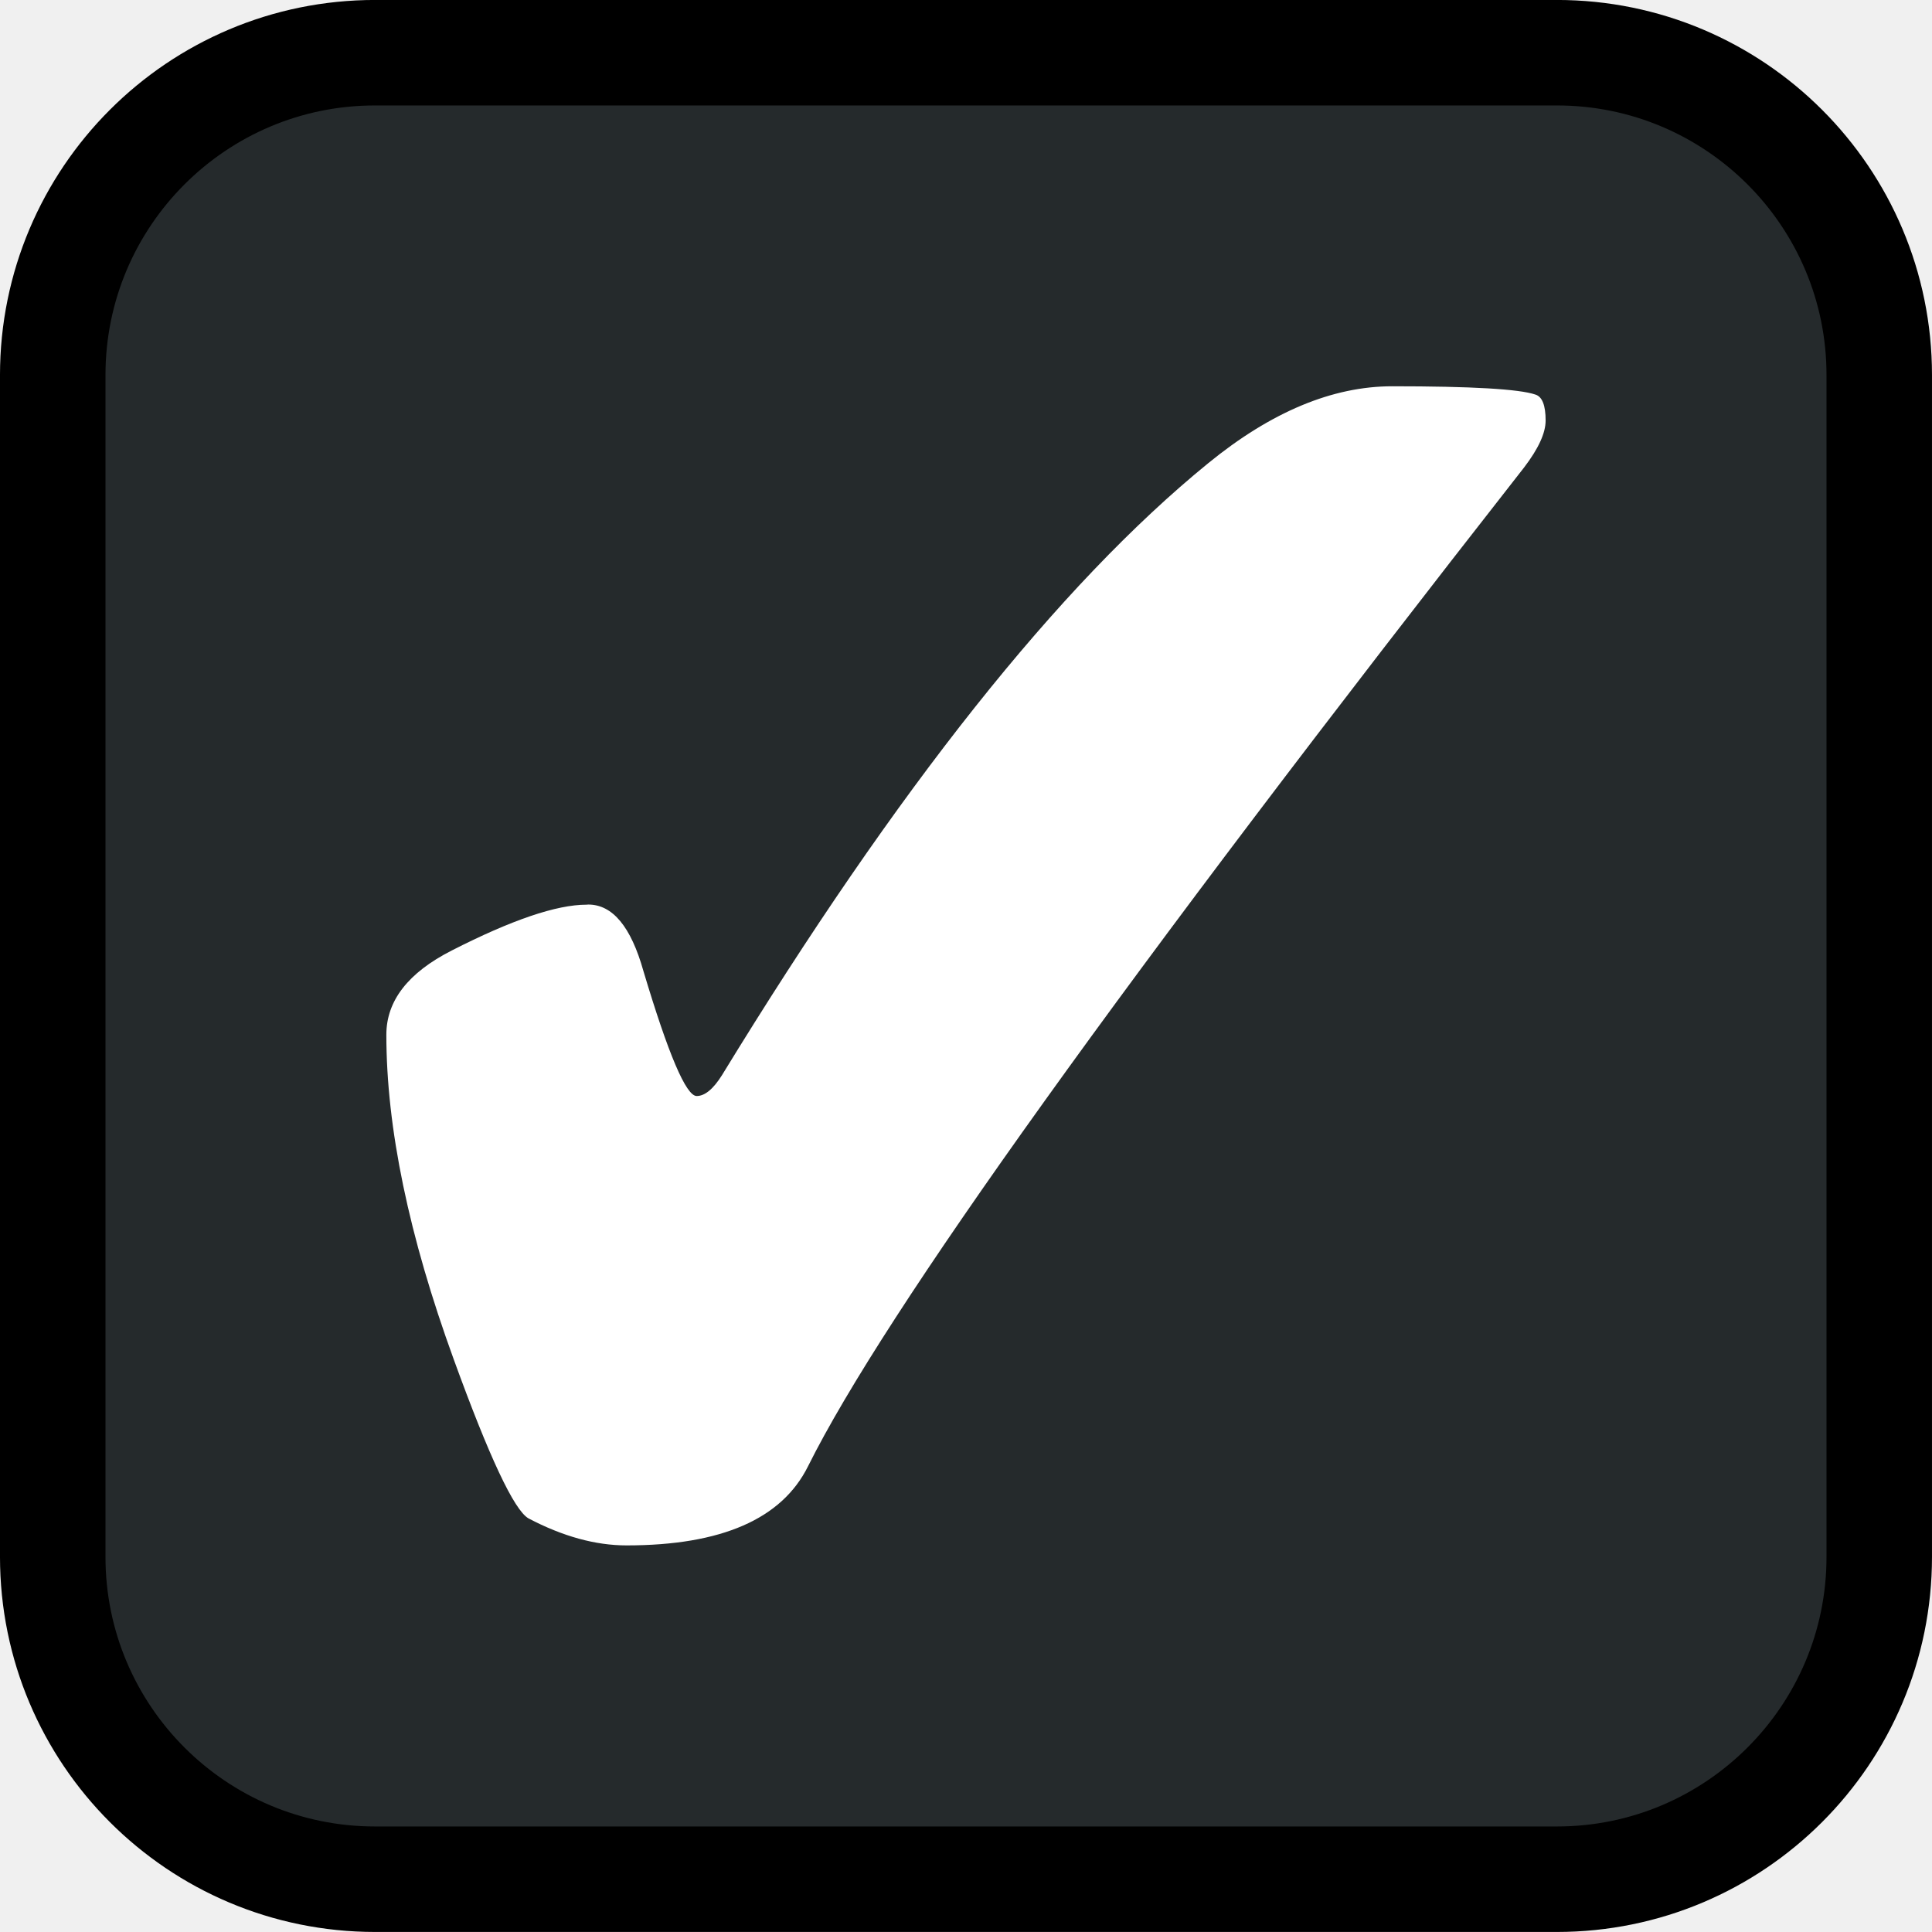
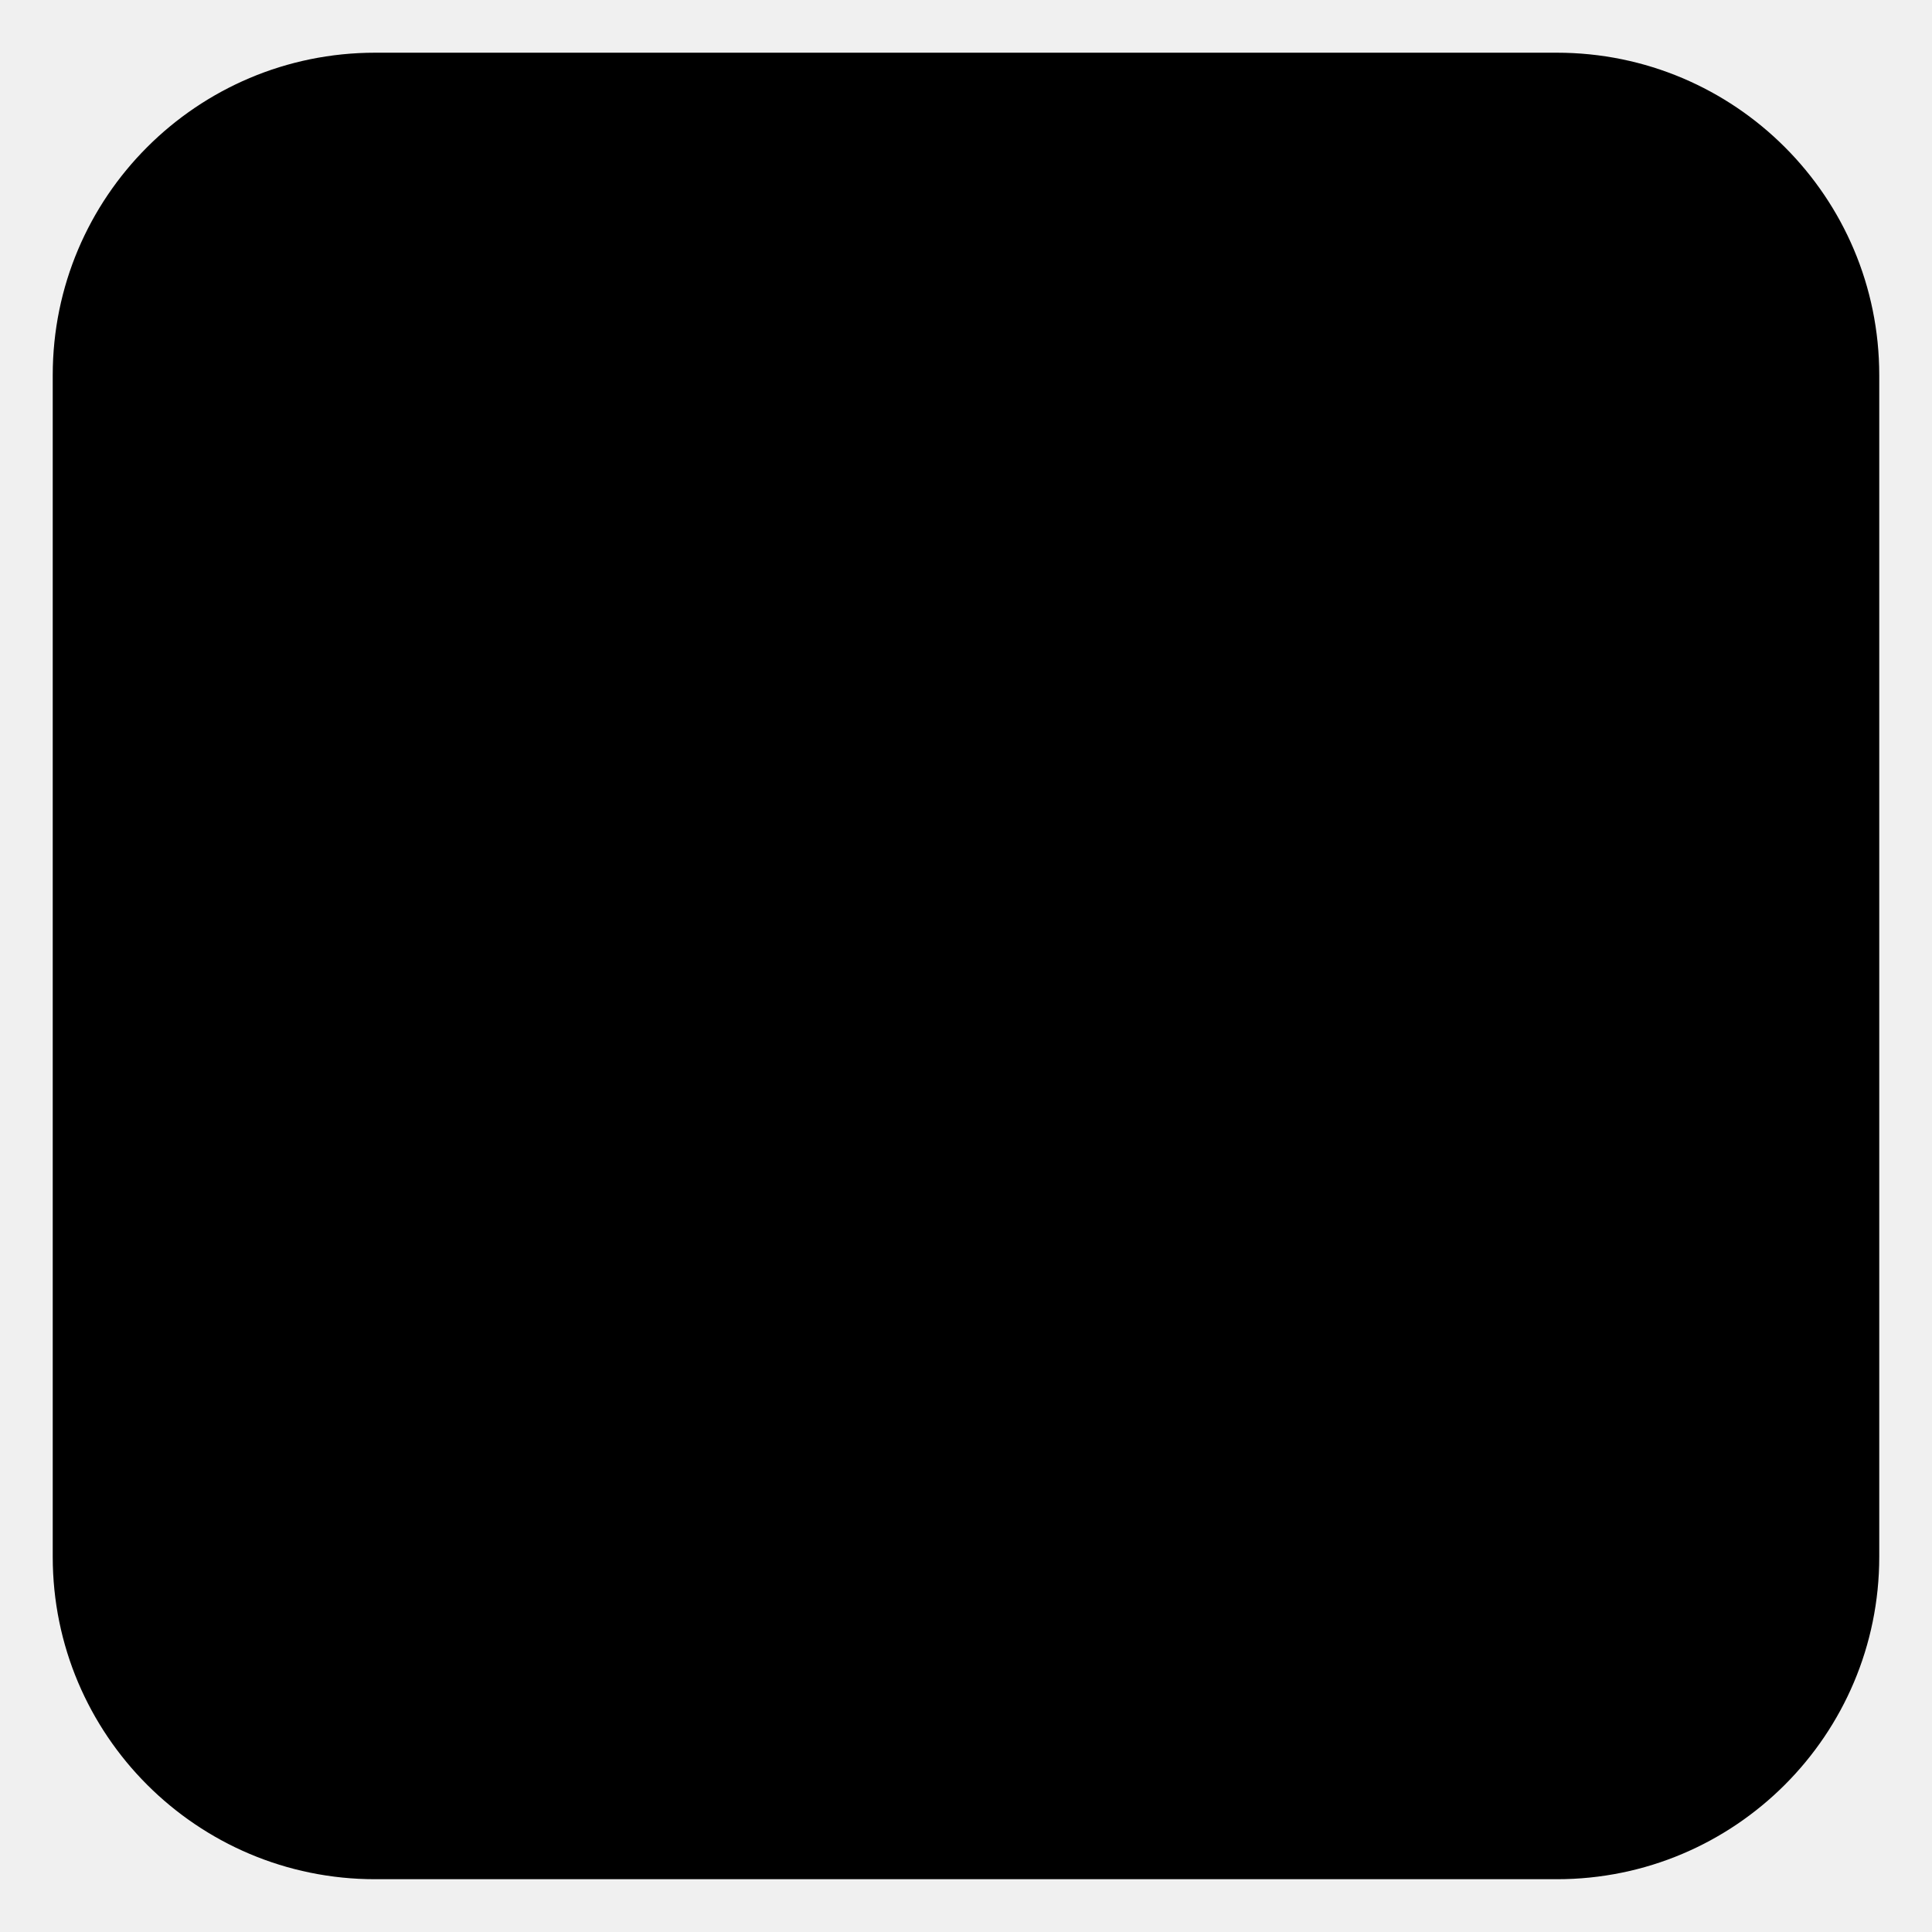
<svg xmlns="http://www.w3.org/2000/svg" width="15" height="15" id="svg4152" version="1.1" viewBox="0 0 15 15">
  <defs id="defs4154" />
  <g id="layer1" transform="translate(-0.1225681,-49.1948)">
-     <rect style="fill:#252a2c;fill-opacity:1;stroke:#000000;stroke-width:0.819;stroke-miterlimit:4;stroke-dasharray:none;stroke-opacity:1" id="rect9014" width="14.181" height="14.181" x="0.532" y="49.604" ry="2.503" />
-     <g aria-label="✔" transform="scale(0.9478329,1.055038)" style="font-style:normal;font-weight:normal;font-size:15.683px;line-height:1.25;font-family:sans-serif;letter-spacing:0px;word-spacing:0px;fill:#ffffff;fill-opacity:1;stroke:none;stroke-width:0.392" id="text9056">
-       <path d="m 4.948,53.285 q 0.299,0 0.452,0.49 0.306,0.919 0.436,0.919 0.1,0 0.207,-0.153 2.152,-3.163 3.982,-4.503 0.773,-0.567 1.509,-0.567 0.973,0 1.172,0.061 0.084,0.023 0.084,0.191 0,0.138 -0.176,0.345 -4.924,5.651 -5.866,7.351 -0.322,0.582 -1.486,0.582 -0.383,0 -0.804,-0.199 Q 4.282,57.711 3.846,56.632 3.294,55.269 3.294,54.243 q 0,-0.375 0.536,-0.62 0.735,-0.337 1.103,-0.337 z" style="fill:#ffffff;fill-opacity:1;stroke-width:0.392" id="path815" />
+     <rect style="fill:_DARK_;fill-opacity:1;stroke:_BORDDARK_;stroke-width:0.819;stroke-miterlimit:4;stroke-dasharray:none;stroke-opacity:1" id="rect9014" width="14.181" height="14.181" x="0.532" y="49.604" ry="2.503" />
+     <g aria-label="✔" transform="scale(0.9478329,1.055038)" style="font-style:normal;font-weight:normal;font-size:15.683px;line-height:1.25;font-family:sans-serif;letter-spacing:0px;word-spacing:0px;fill:_GCCB_;fill-opacity:1;stroke:none;stroke-width:0.392" id="text9056">
+       <path d="m 4.948,53.285 q 0.299,0 0.452,0.49 0.306,0.919 0.436,0.919 0.1,0 0.207,-0.153 2.152,-3.163 3.982,-4.503 0.773,-0.567 1.509,-0.567 0.973,0 1.172,0.061 0.084,0.023 0.084,0.191 0,0.138 -0.176,0.345 -4.924,5.651 -5.866,7.351 -0.322,0.582 -1.486,0.582 -0.383,0 -0.804,-0.199 Q 4.282,57.711 3.846,56.632 3.294,55.269 3.294,54.243 q 0,-0.375 0.536,-0.62 0.735,-0.337 1.103,-0.337 z" style="fill:_GCCB_;fill-opacity:1;stroke-width:0.392" id="path815" />
    </g>
  </g>
</svg>
